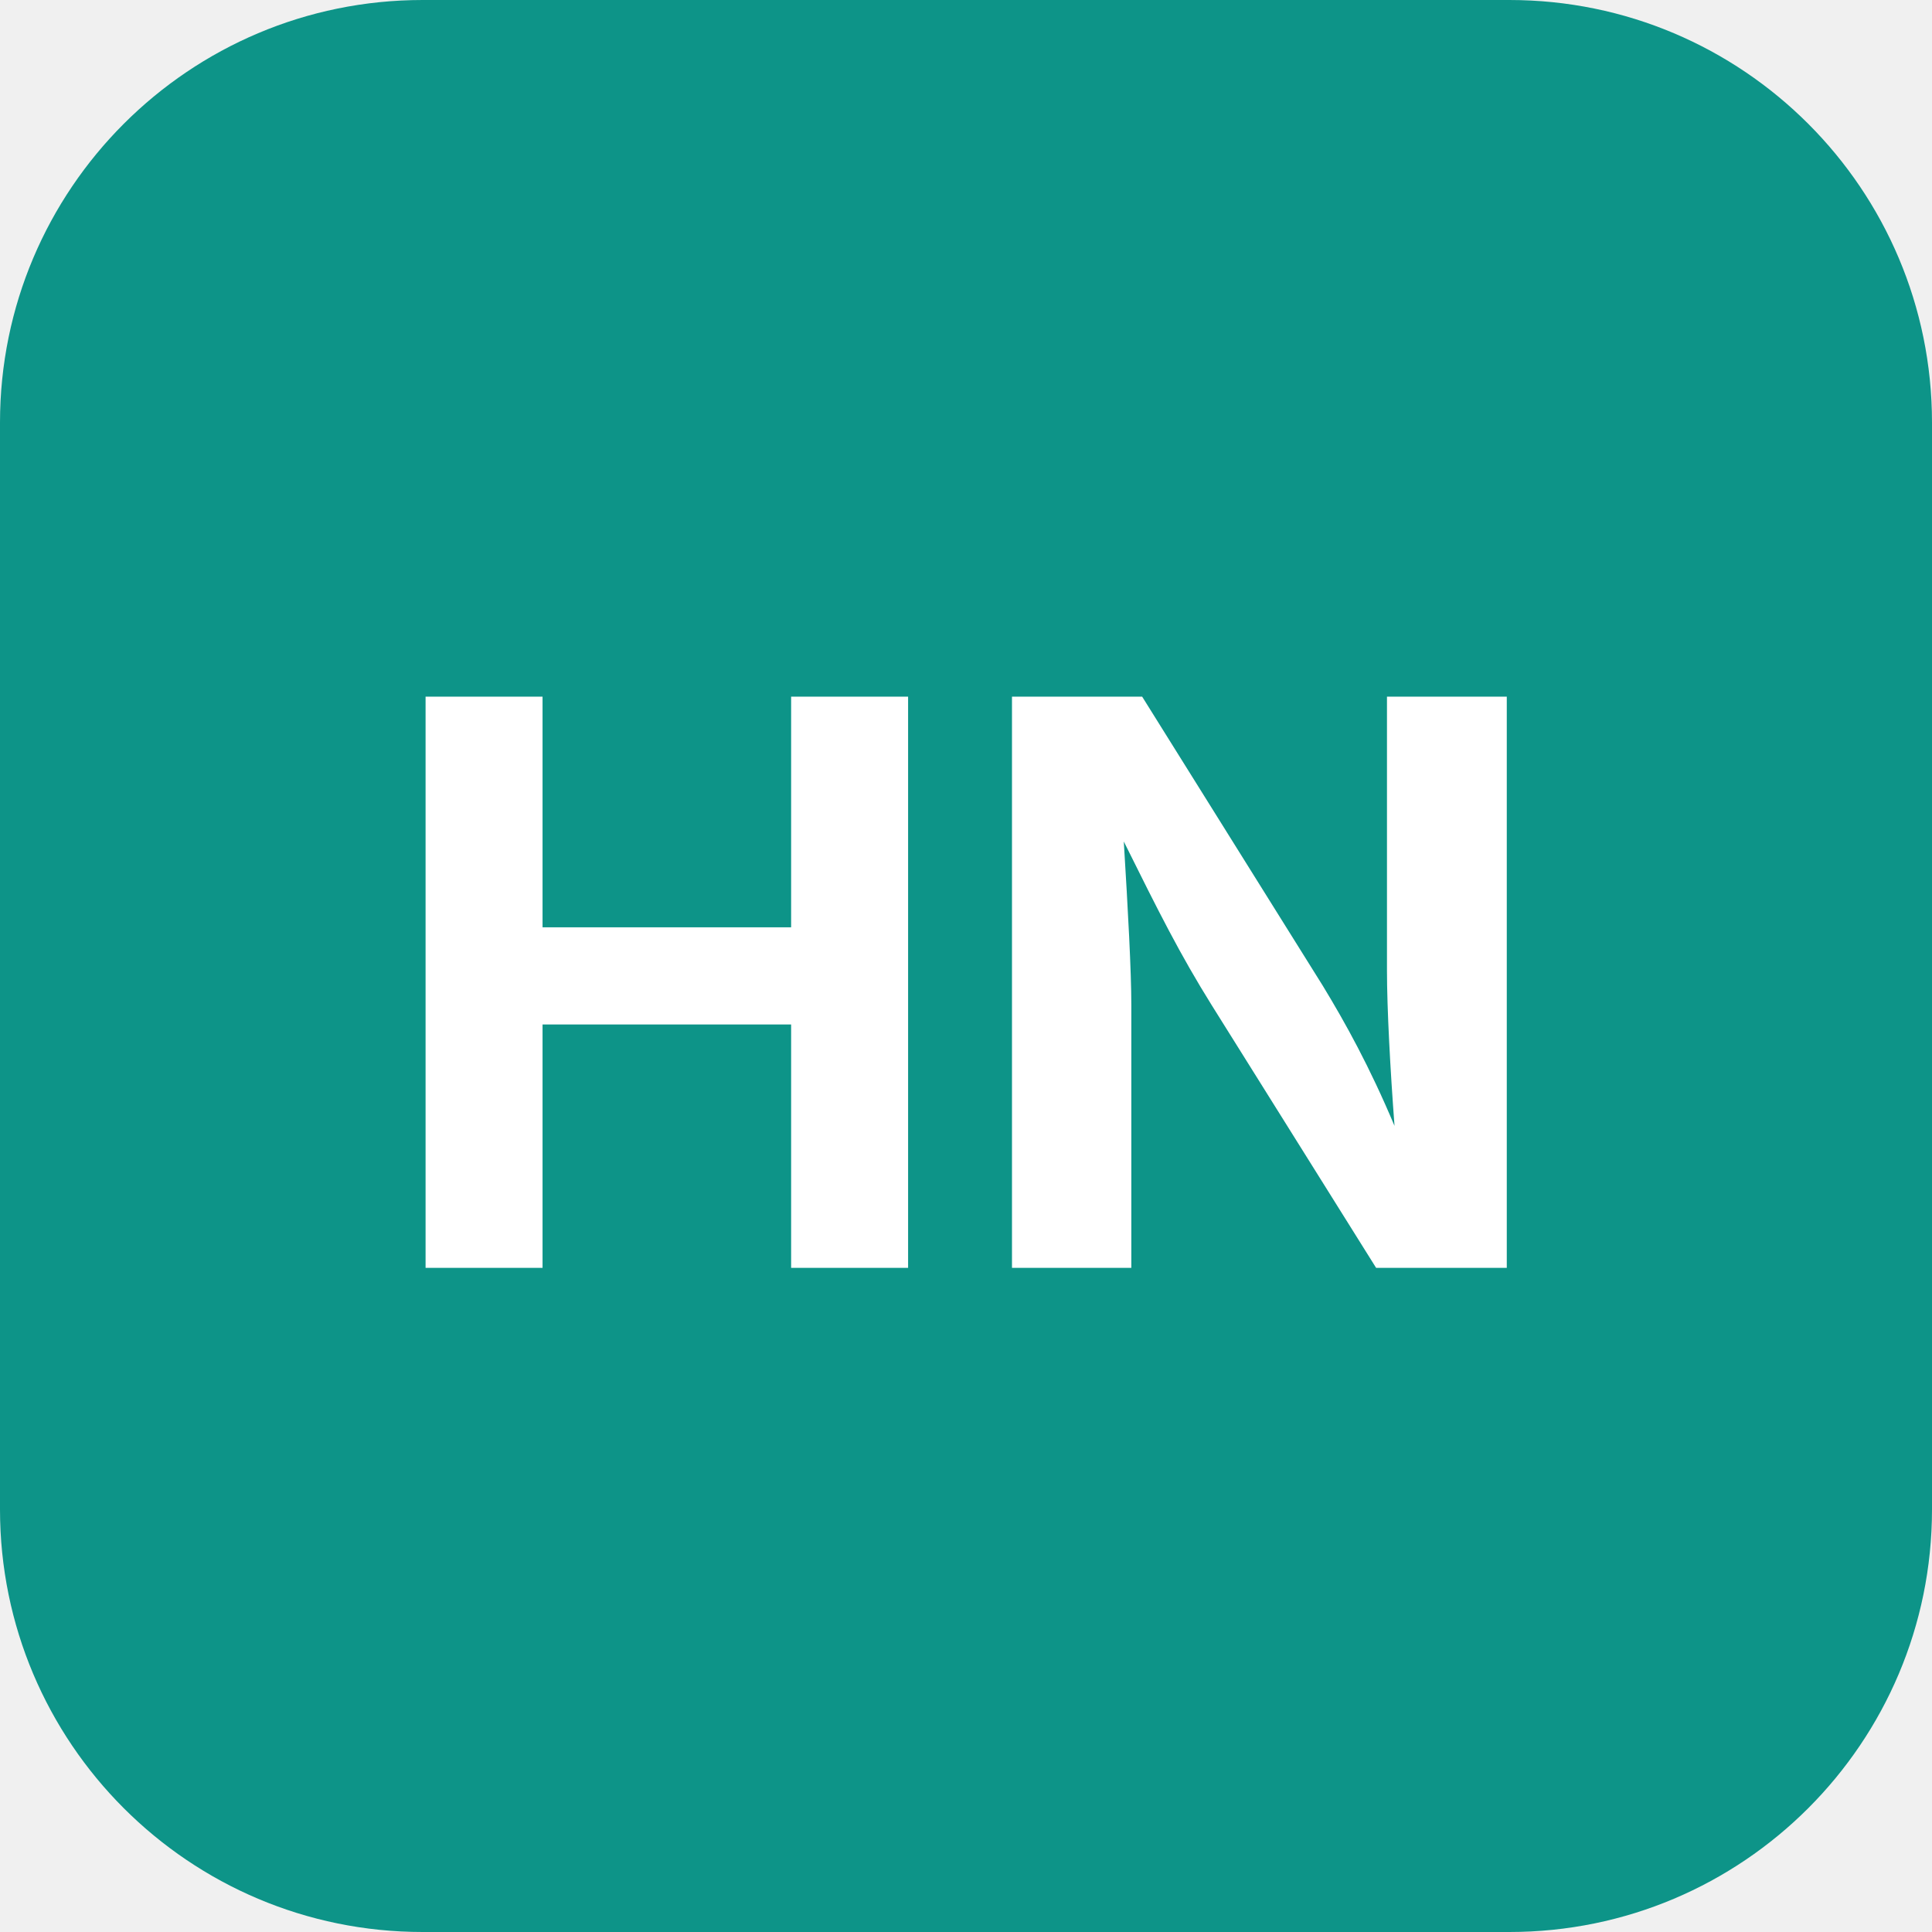
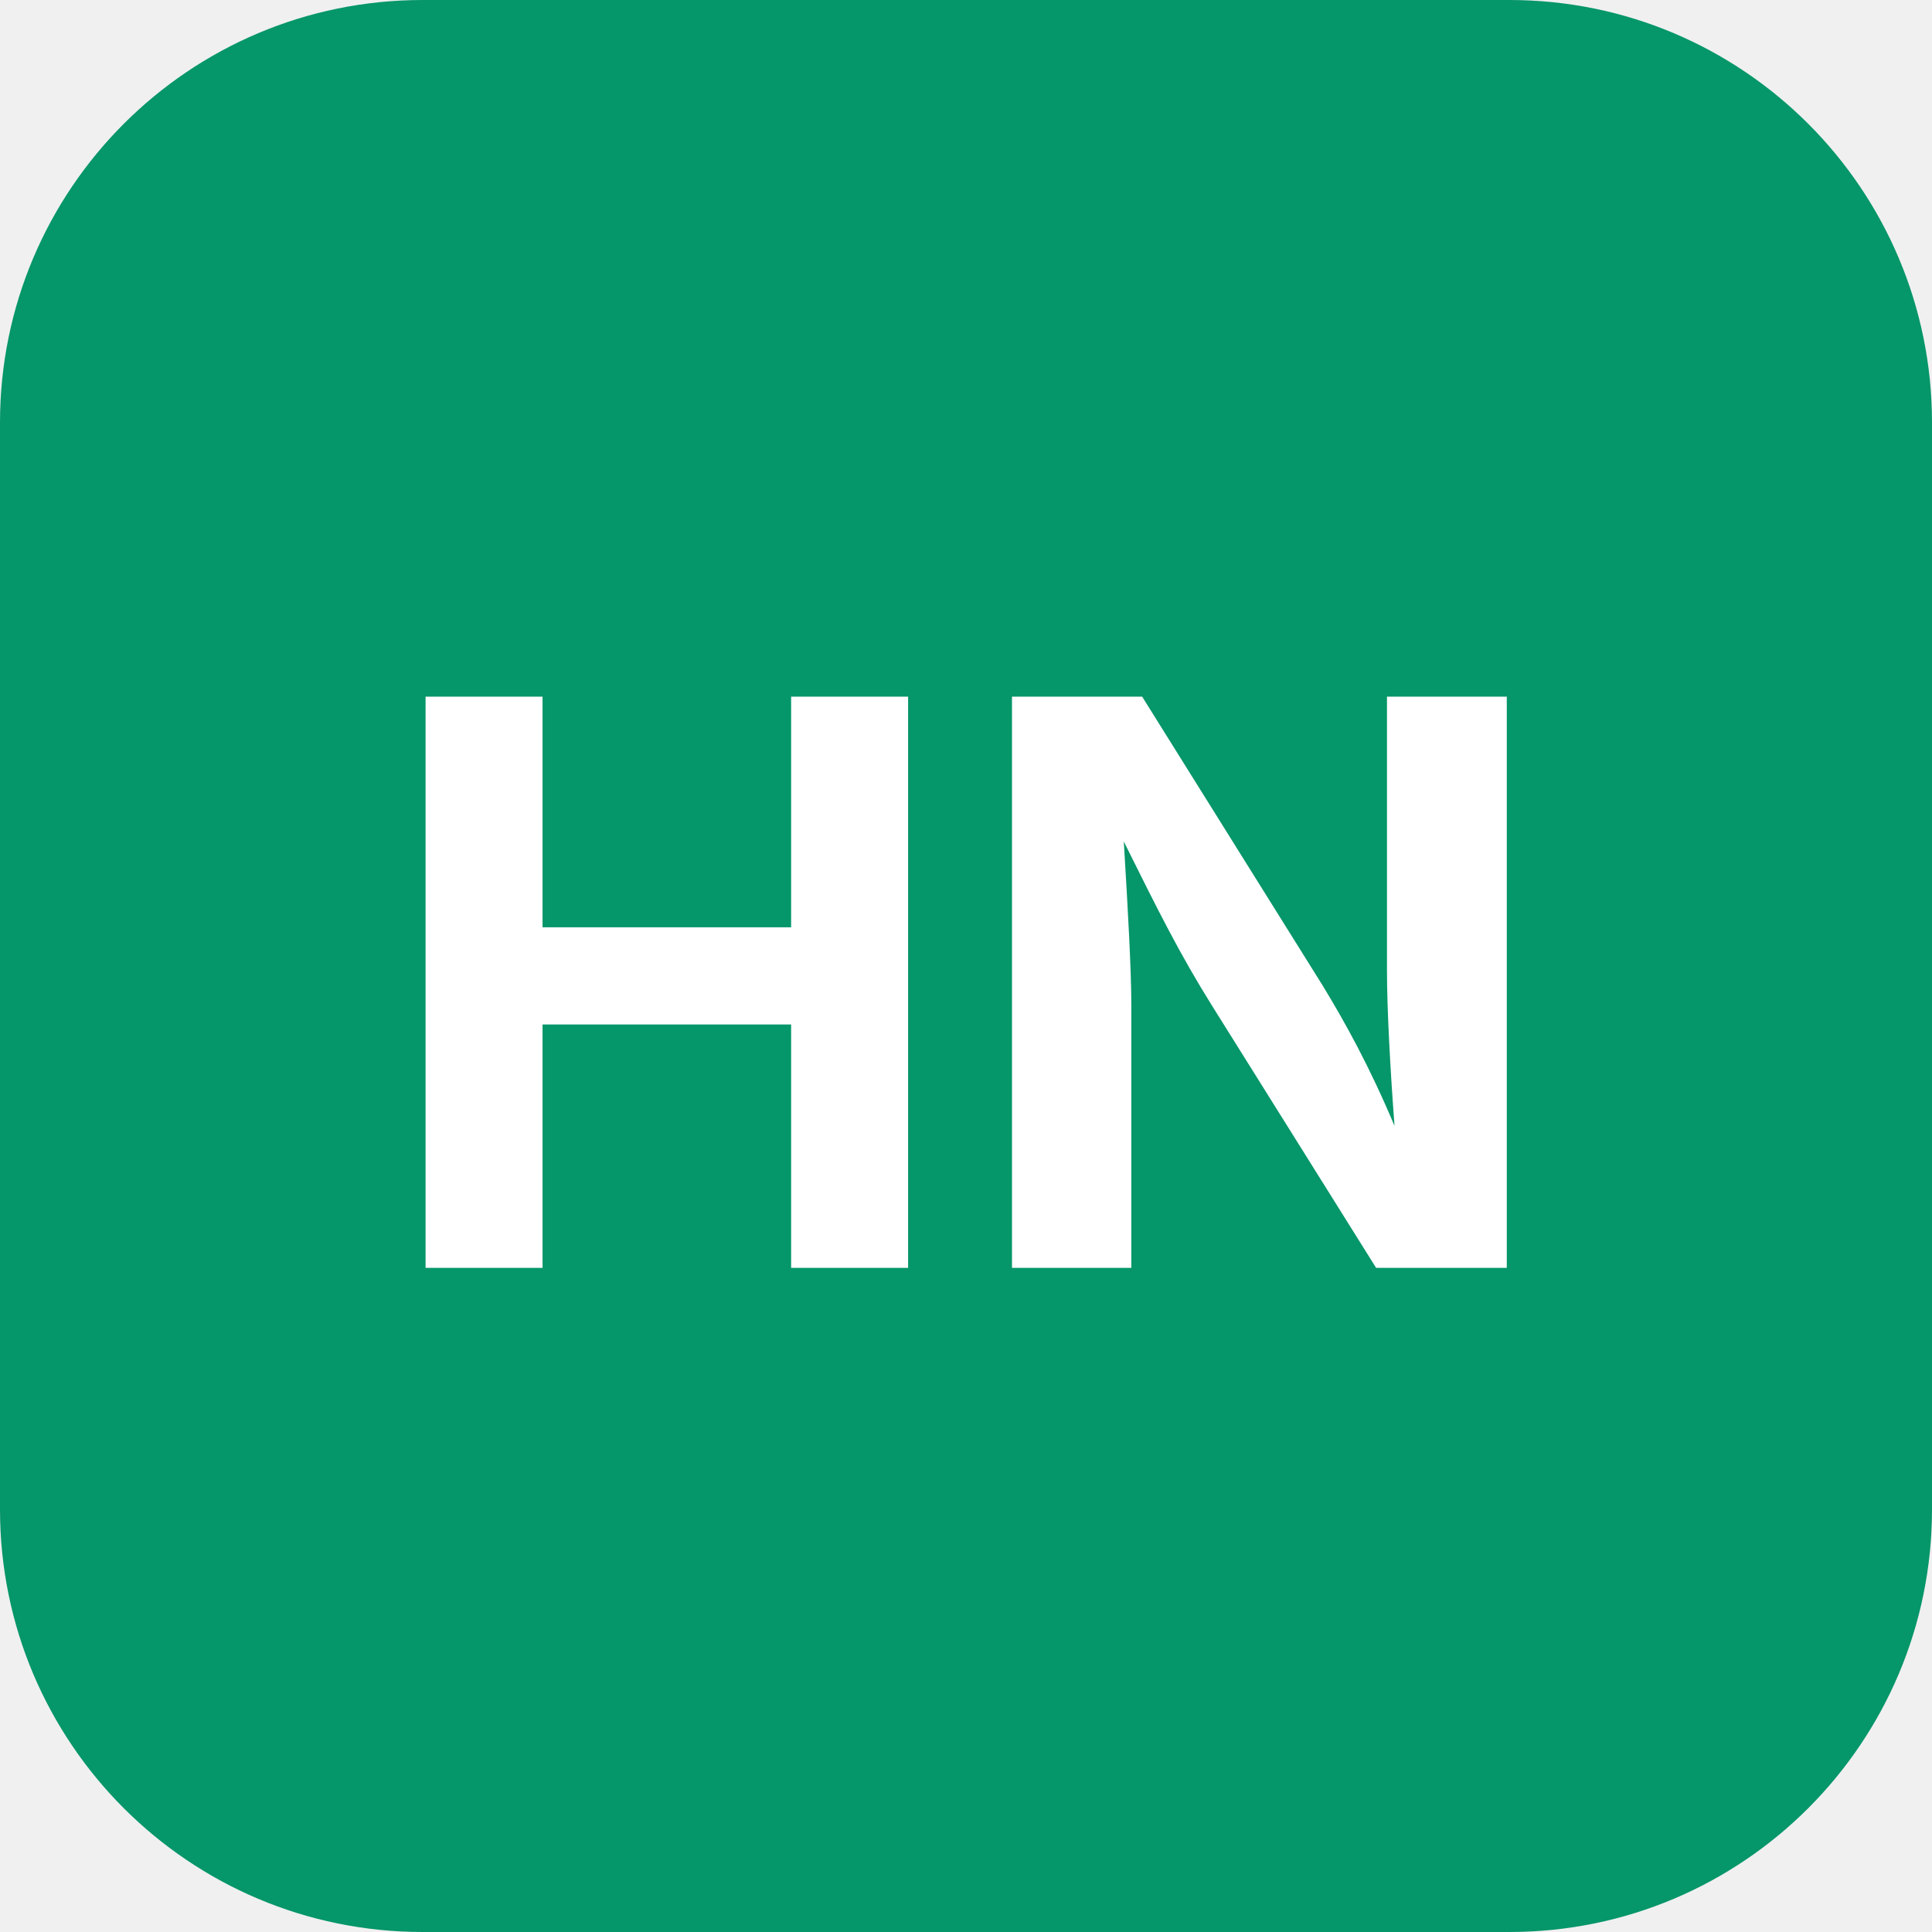
<svg xmlns="http://www.w3.org/2000/svg" viewBox="0 0 64 64">
-   <rect width="64" height="64" rx="14" fill="#0d9488" />
+   <rect width="64" height="64" rx="14" fill="#059669" />
  <text x="32" y="42" font-family="Inter,Arial,sans-serif" font-size="26" font-weight="700" fill="#fff" text-anchor="middle">HN</text>
</svg>
